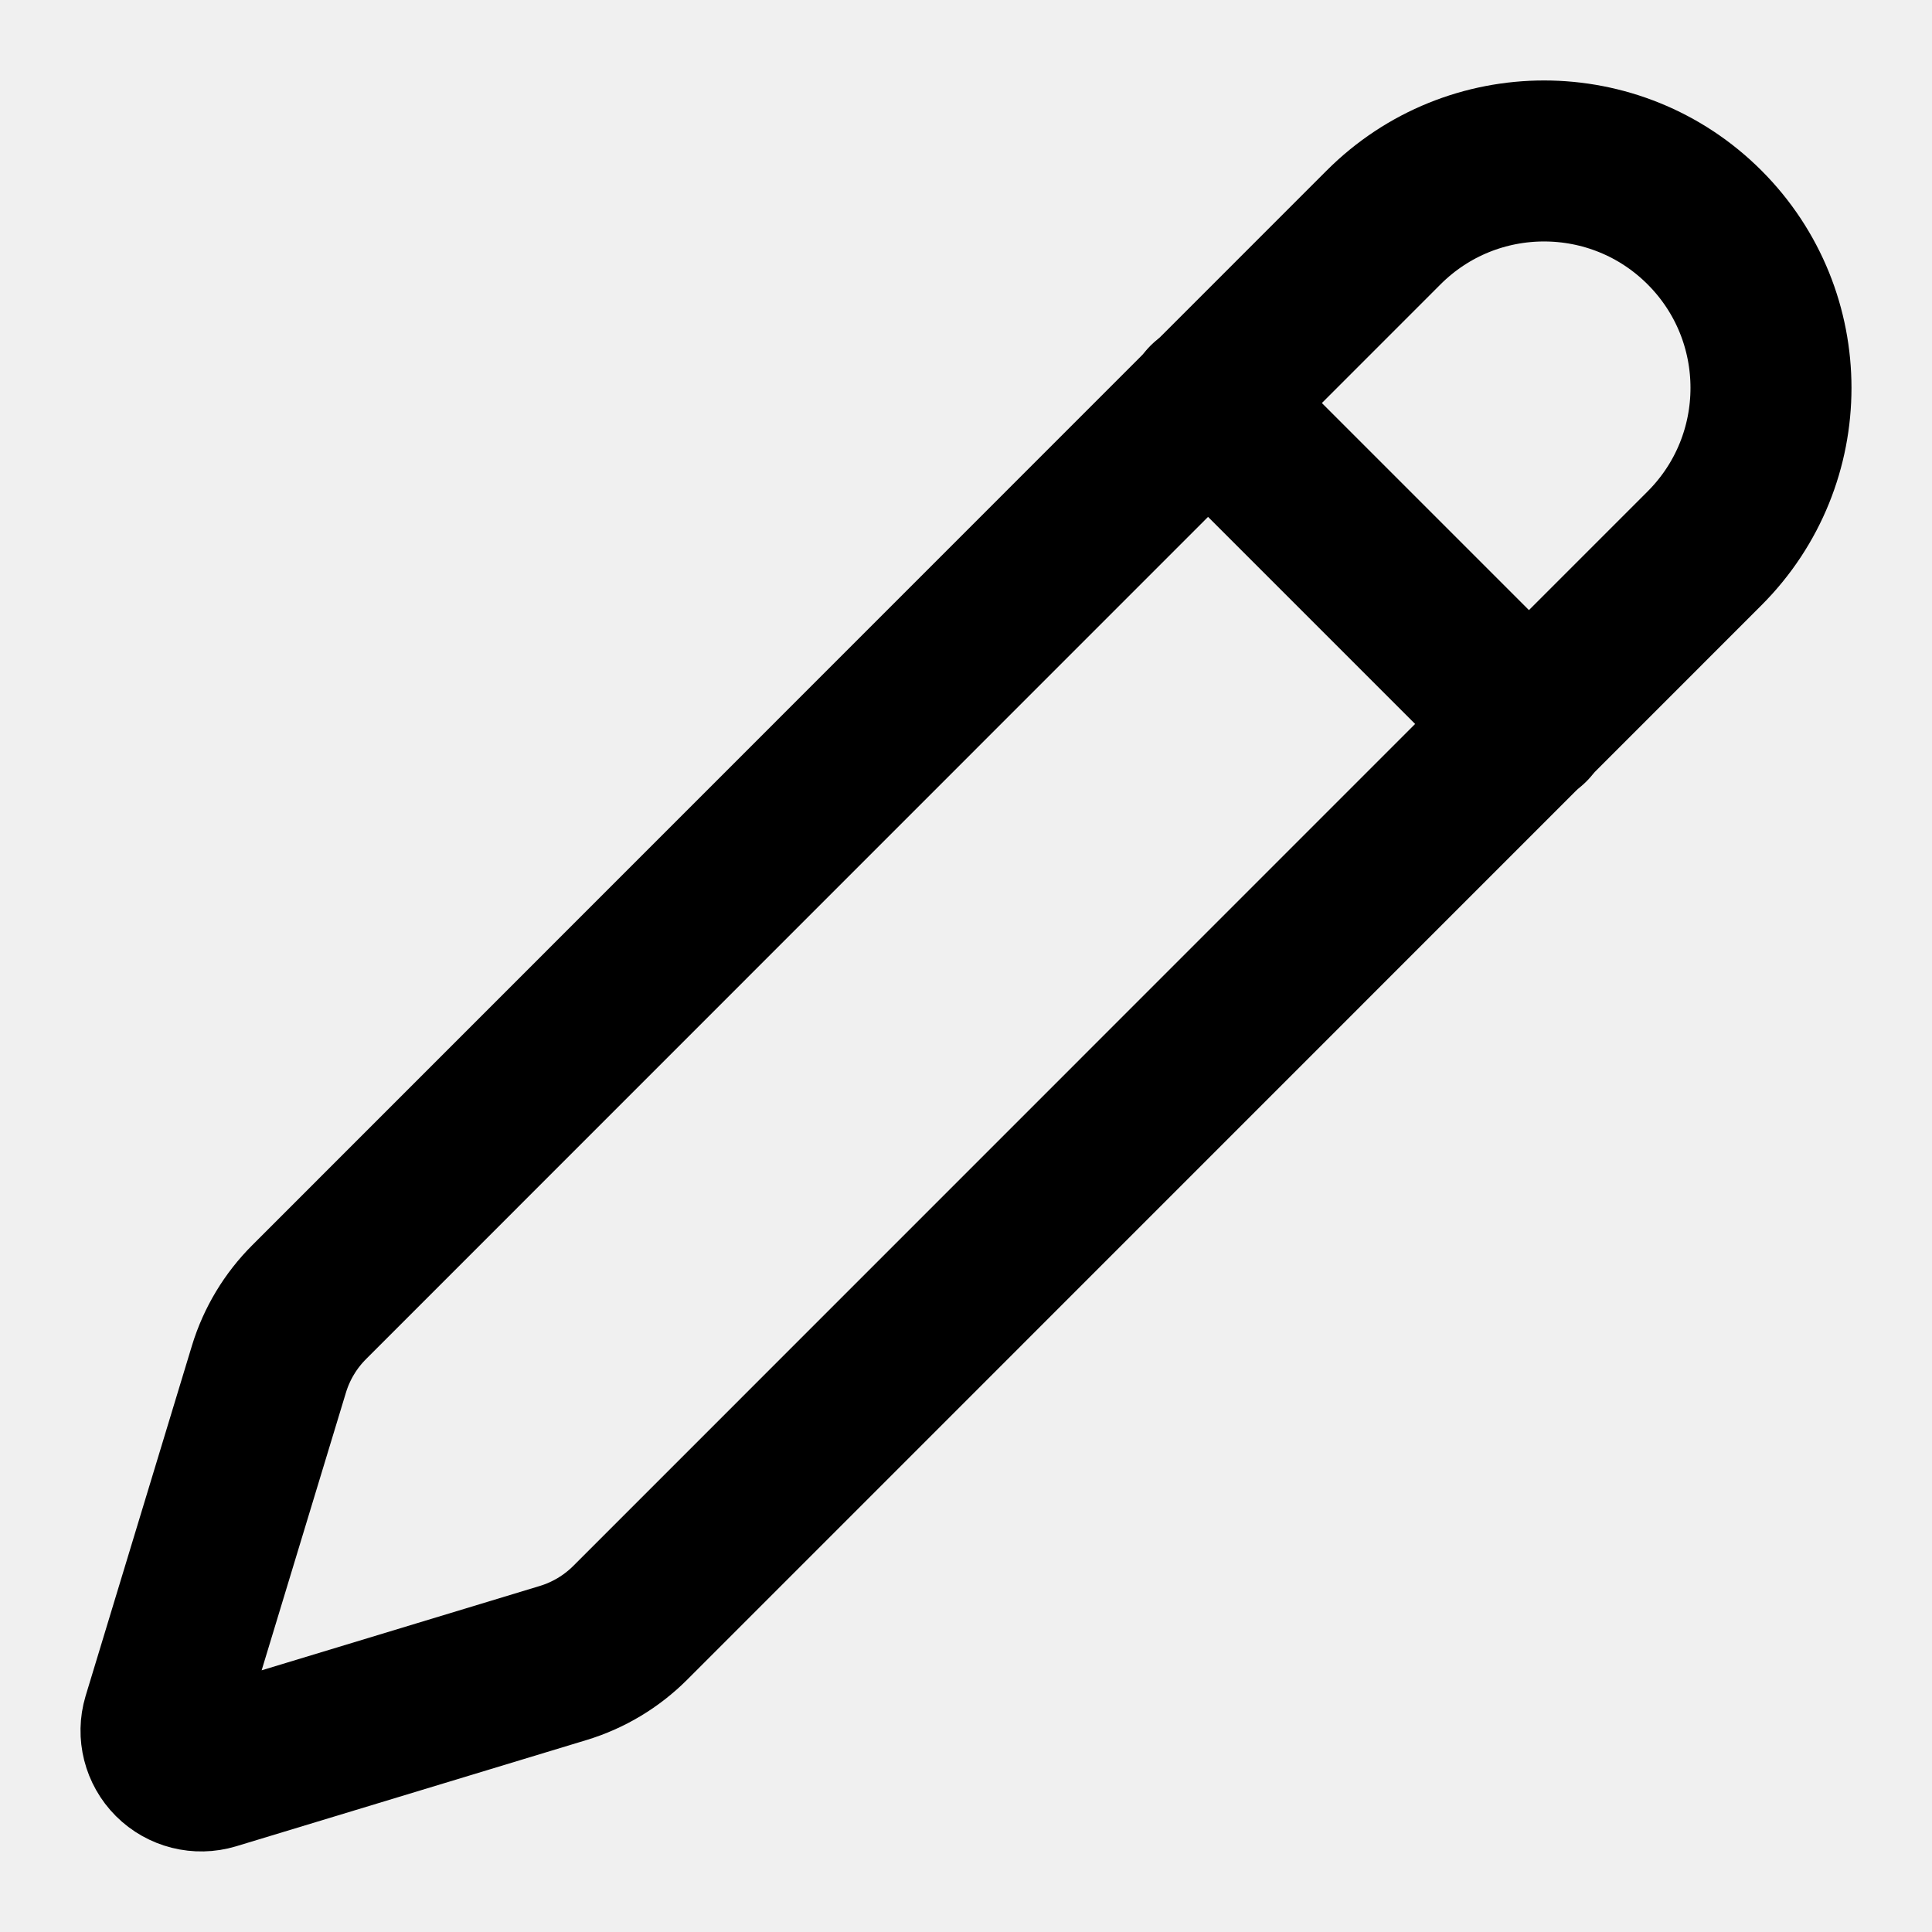
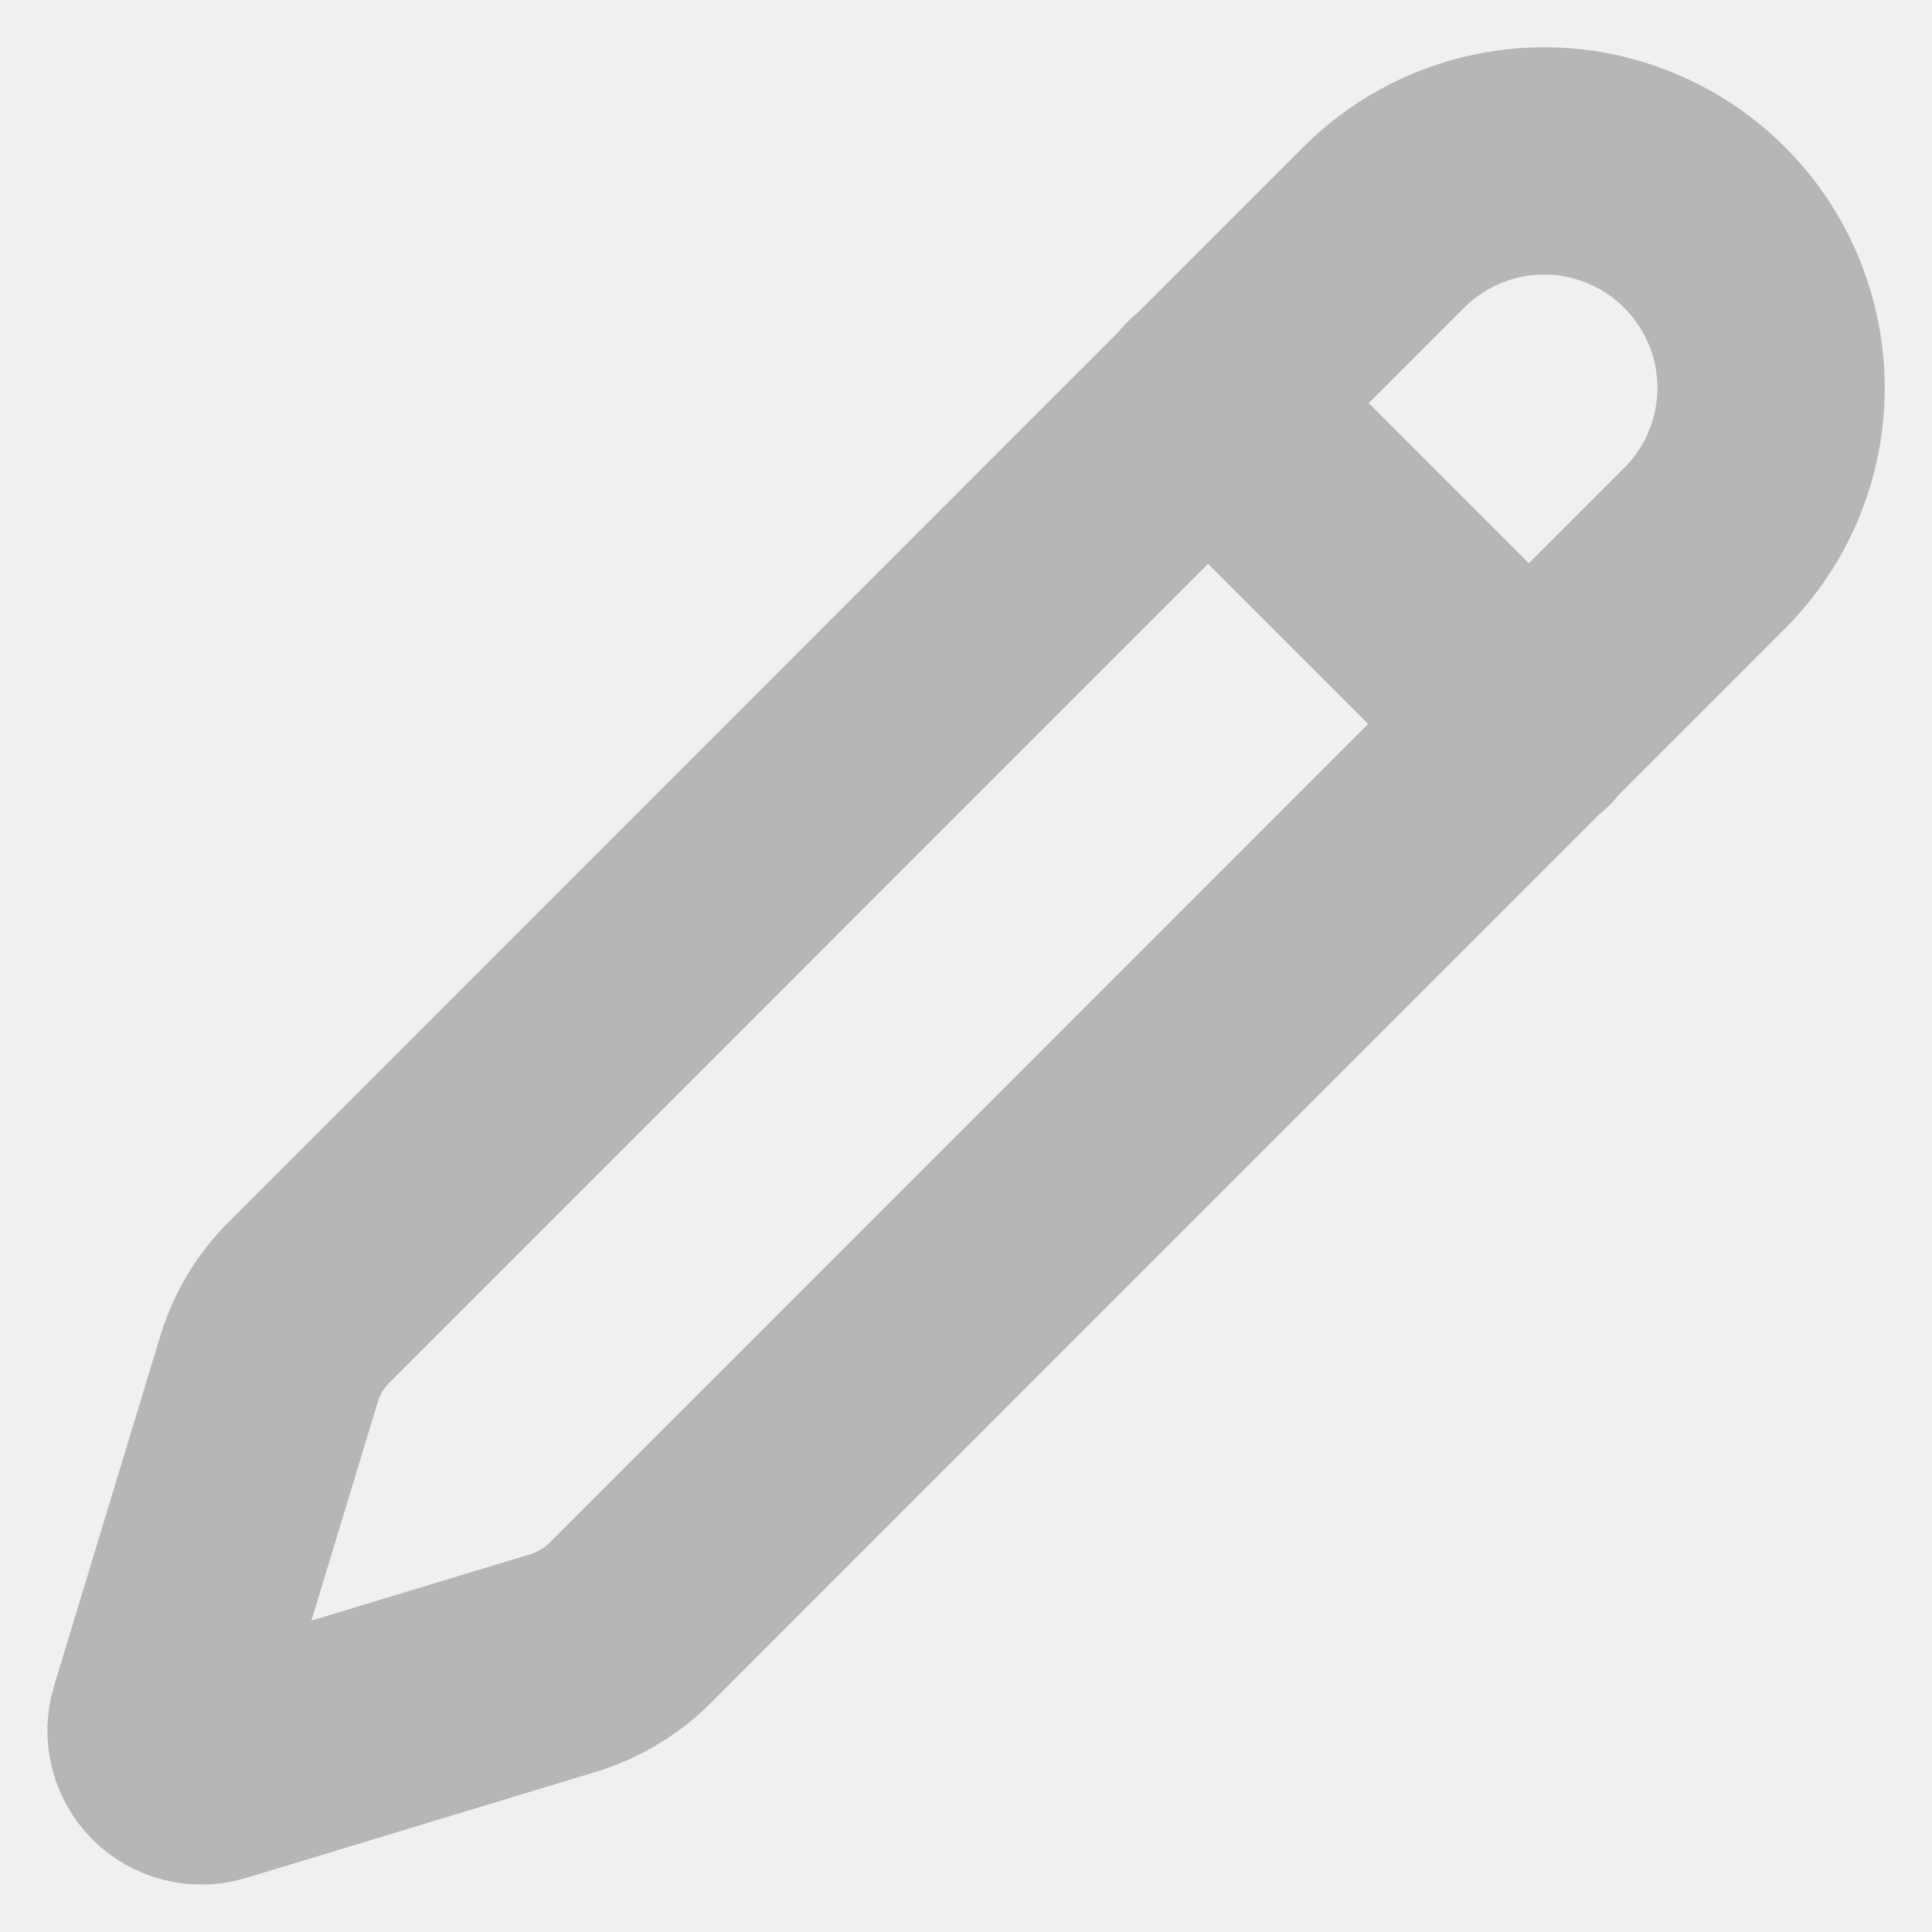
- <svg xmlns="http://www.w3.org/2000/svg" width="24" height="24" viewBox="0 0 24 24" fill="none" stroke="currentColor" stroke-width="2" stroke-linecap="round" stroke-linejoin="round" class="lucide lucide-pencil-icon lucide-pencil">
-   <path d="M21.174 6.812a1 1 0 0 0-3.986-3.987L3.842 16.174a2 2 0 0 0-.5.83l-1.321 4.352a.5.5 0 0 0 .623.622l4.353-1.32a2 2 0 0 0 .83-.497z" />
-   <path d="m15 5 4 4" />
+ <svg xmlns="http://www.w3.org/2000/svg" width="17" height="17" viewBox="0 0 17 17" fill="none">
+   <g clip-path="url(#clip0_190_312)">
+     <path d="M14.998 4.825C15.373 4.451 15.584 3.943 15.584 3.413C15.584 2.884 15.373 2.376 14.999 2.001C14.624 1.627 14.117 1.416 13.587 1.416C13.057 1.416 12.55 1.627 12.175 2.001L2.722 11.457C2.557 11.62 2.436 11.822 2.368 12.044L1.432 15.127C1.414 15.188 1.412 15.254 1.428 15.316C1.444 15.377 1.476 15.434 1.521 15.479C1.566 15.524 1.623 15.556 1.685 15.572C1.747 15.588 1.812 15.586 1.873 15.568L4.956 14.633C5.178 14.565 5.38 14.444 5.544 14.281L14.998 4.825Z" stroke="#B6B6B6" stroke-width="2" stroke-linecap="round" stroke-linejoin="round" />
+     <path d="M10.625 3.542L13.458 6.375" stroke="#B6B6B6" stroke-width="2" stroke-linecap="round" stroke-linejoin="round" />
+   </g>
+   <defs>
+     <clipPath id="clip0_190_312">
+       <rect width="17" height="17" fill="white" />
+     </clipPath>
+   </defs>
</svg>
